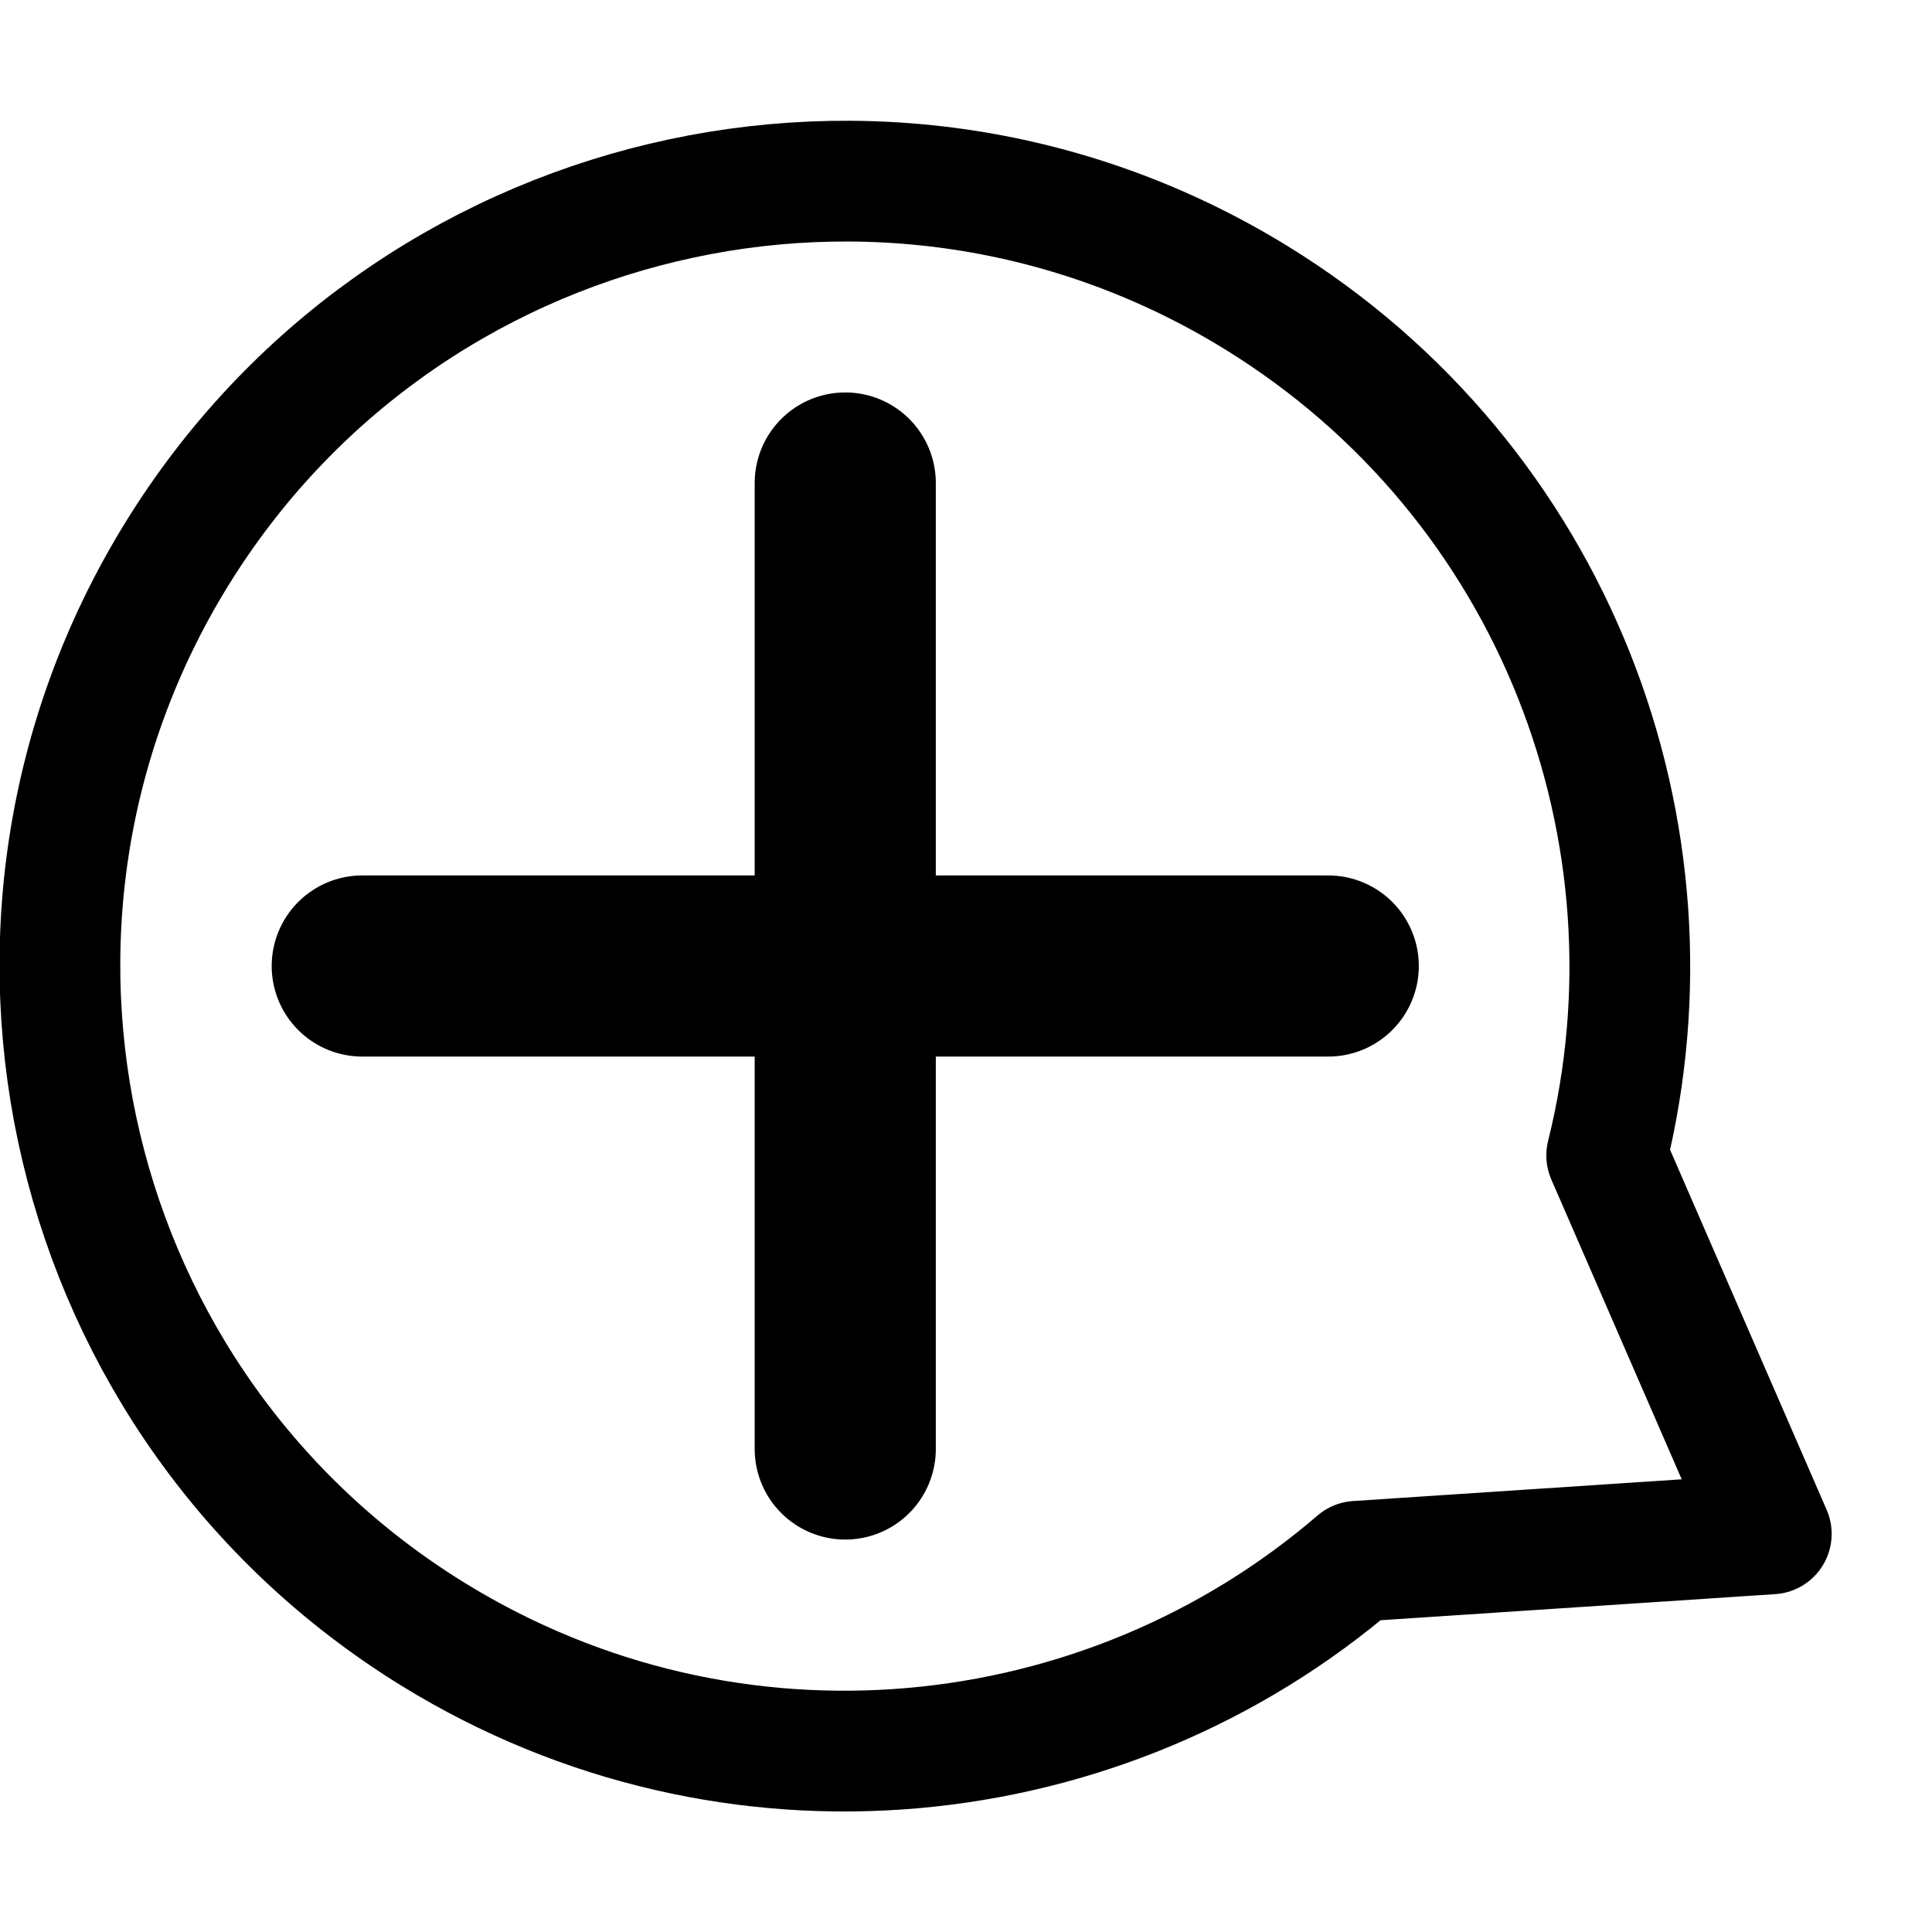
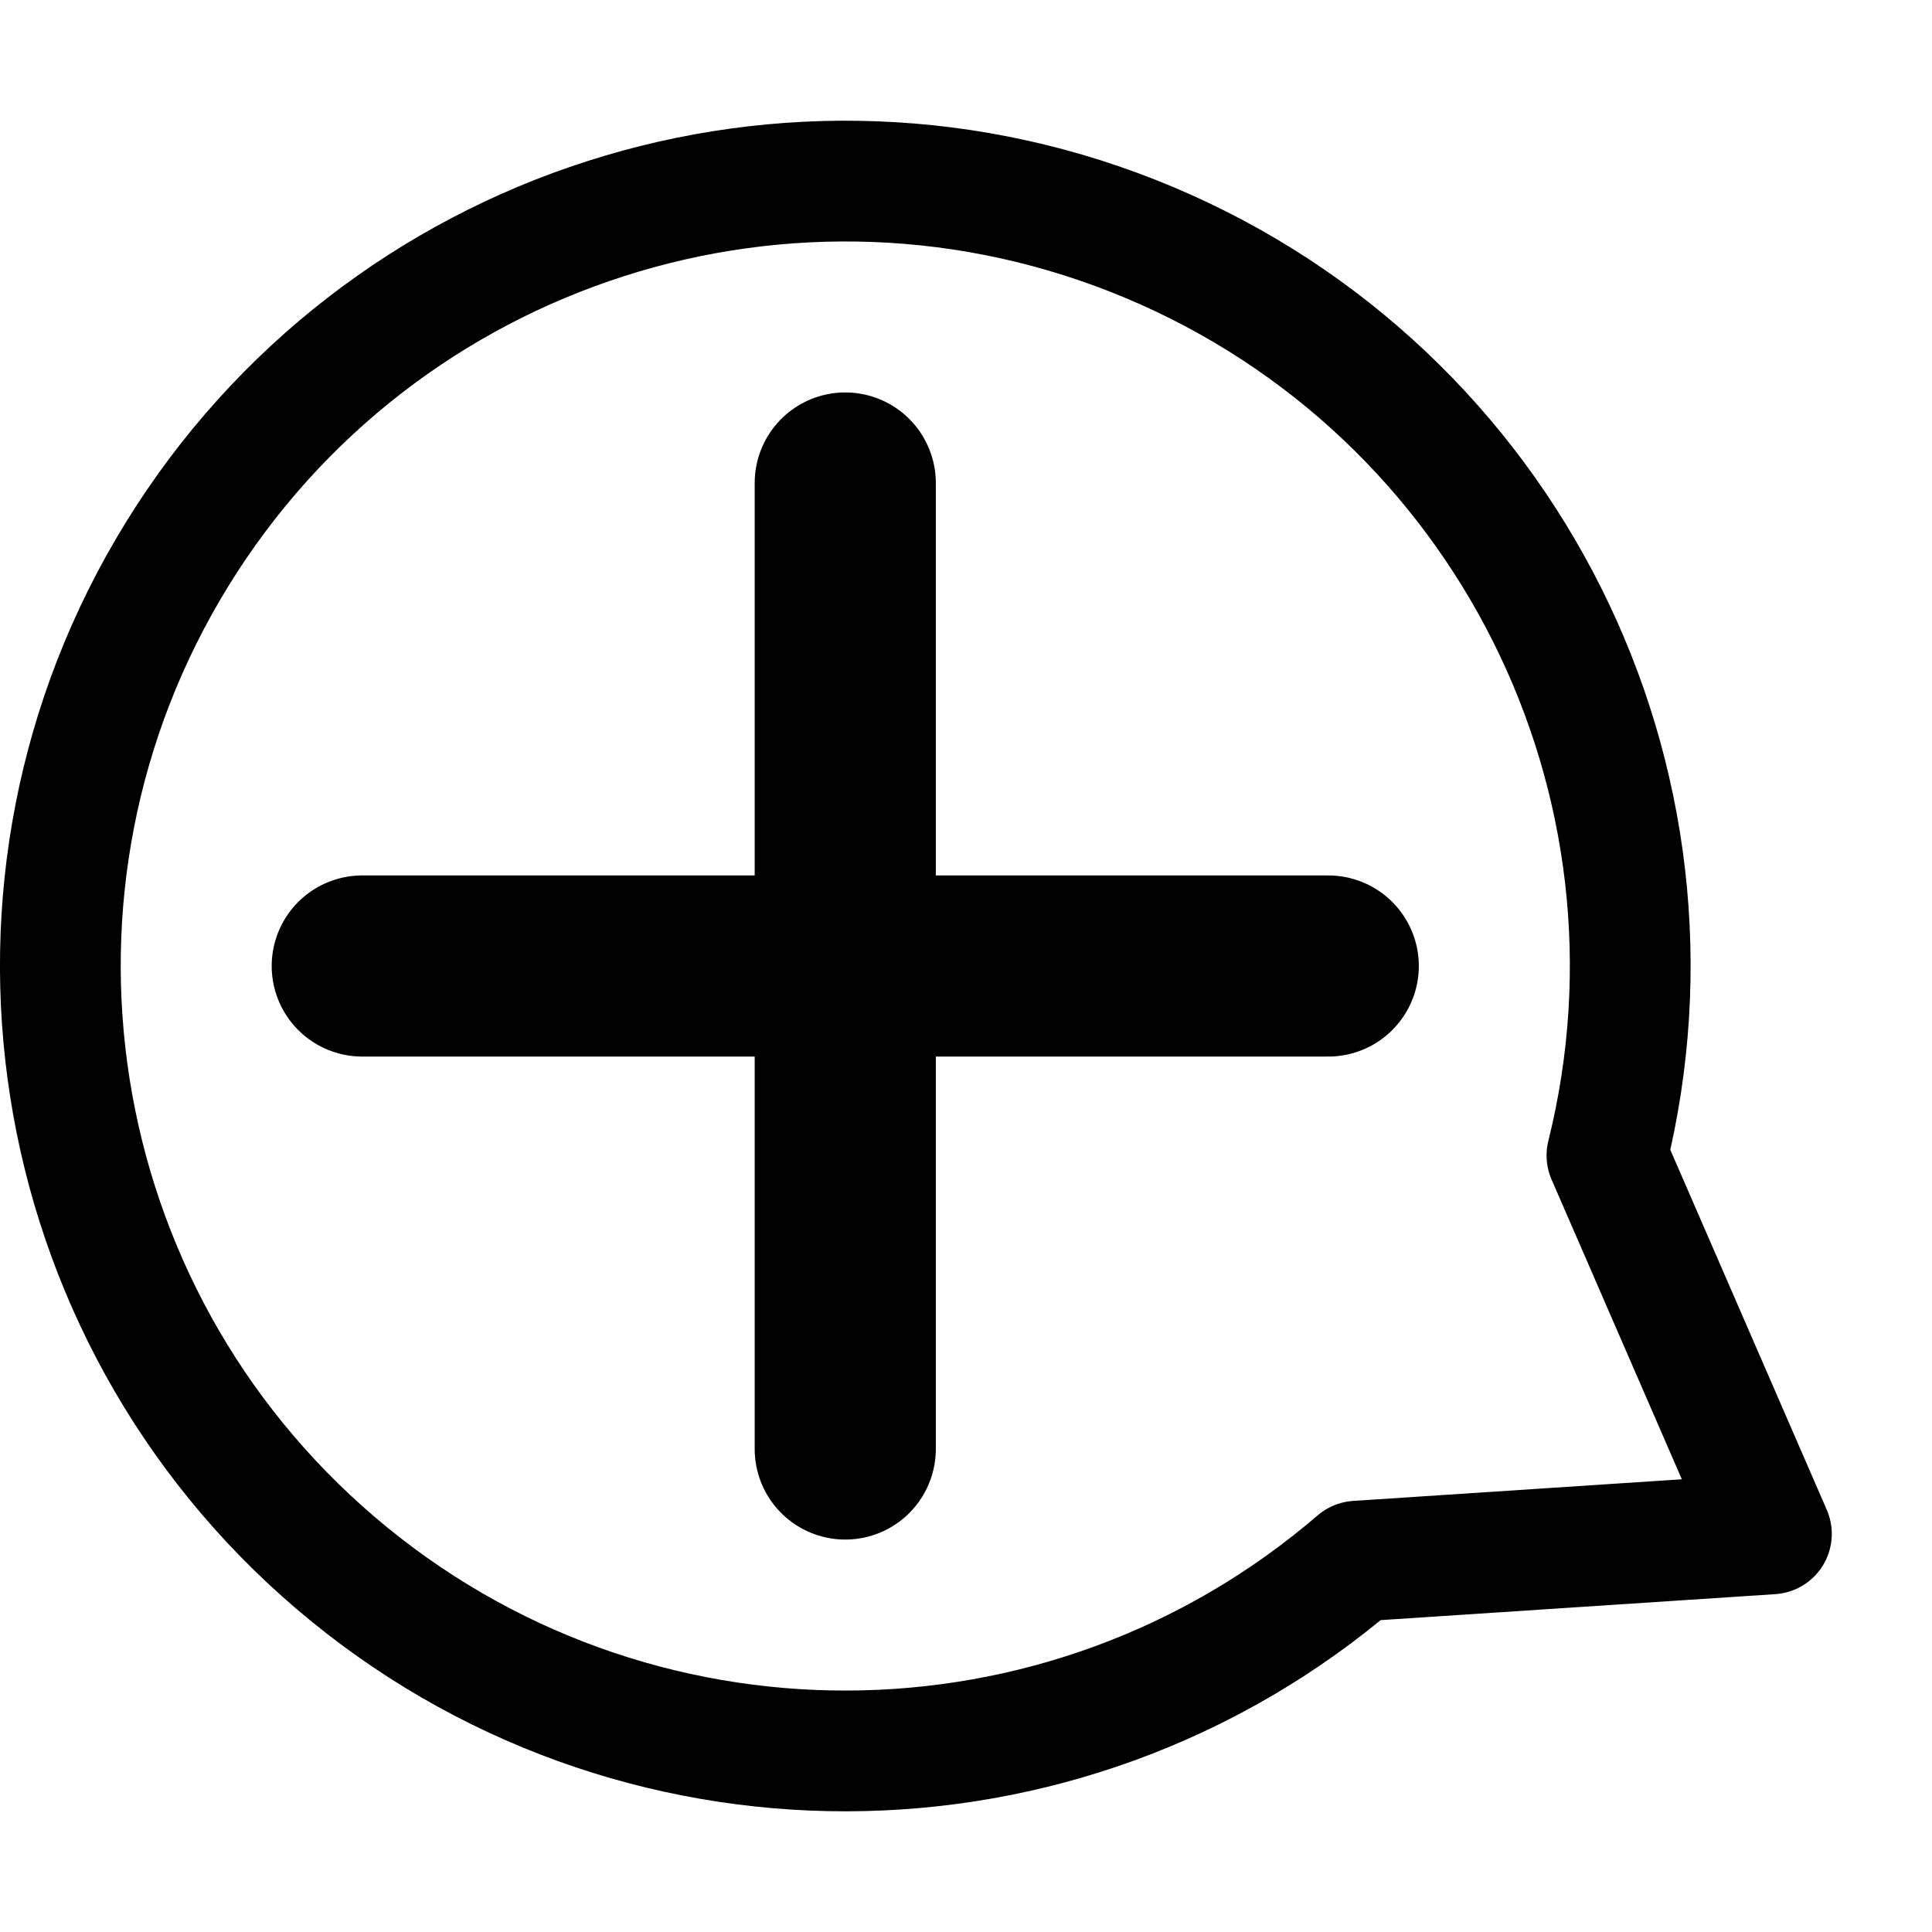
- <svg xmlns="http://www.w3.org/2000/svg" version="1.1" id="svg815" width="16" height="16" viewBox="0 0 16 16">
-   <defs id="defs819" />
-   <path style="opacity:1;fill:none;fill-opacity:1;stroke:#000000;stroke-width:1;stroke-linecap:round;stroke-linejoin:round;stroke-miterlimit:10;stroke-dasharray:none;stroke-opacity:1" d="m 14.669,12.703 -3.432,0.227 C 9.15,14.727 6.06,15.057 3.589,13.536 0.532,11.653 -0.42,7.649 1.462,4.592 3.345,1.536 7.349,0.584 10.405,2.466 c 2.471,1.522 3.567,4.43 2.901,7.103 z" id="path827" />
-   <path style="fill:none;stroke:#000000;stroke-width:1.5;stroke-linecap:round;stroke-linejoin:miter;stroke-opacity:1;stroke-miterlimit:4;stroke-dasharray:none" d="m 7,4 v 8" id="path829" />
-   <path style="fill:none;stroke:#000000;stroke-width:1.5;stroke-linecap:round;stroke-linejoin:miter;stroke-opacity:1;stroke-miterlimit:4;stroke-dasharray:none" d="m 3,8 h 8" id="path831" />
+ <svg xmlns="http://www.w3.org/2000/svg" viewBox="0 0 16 16">
+   <path d="M14.67 12.703l-3.432.226a6.5 6.5 0 112.07-3.36z" fill="none" stroke="currentColor" stroke-linecap="round" stroke-linejoin="round" stroke-miterlimit="10" />
+   <path d="M7 4v8M3 8h8" fill="none" stroke="currentColor" stroke-width="1.5" stroke-linecap="round" />
</svg>
